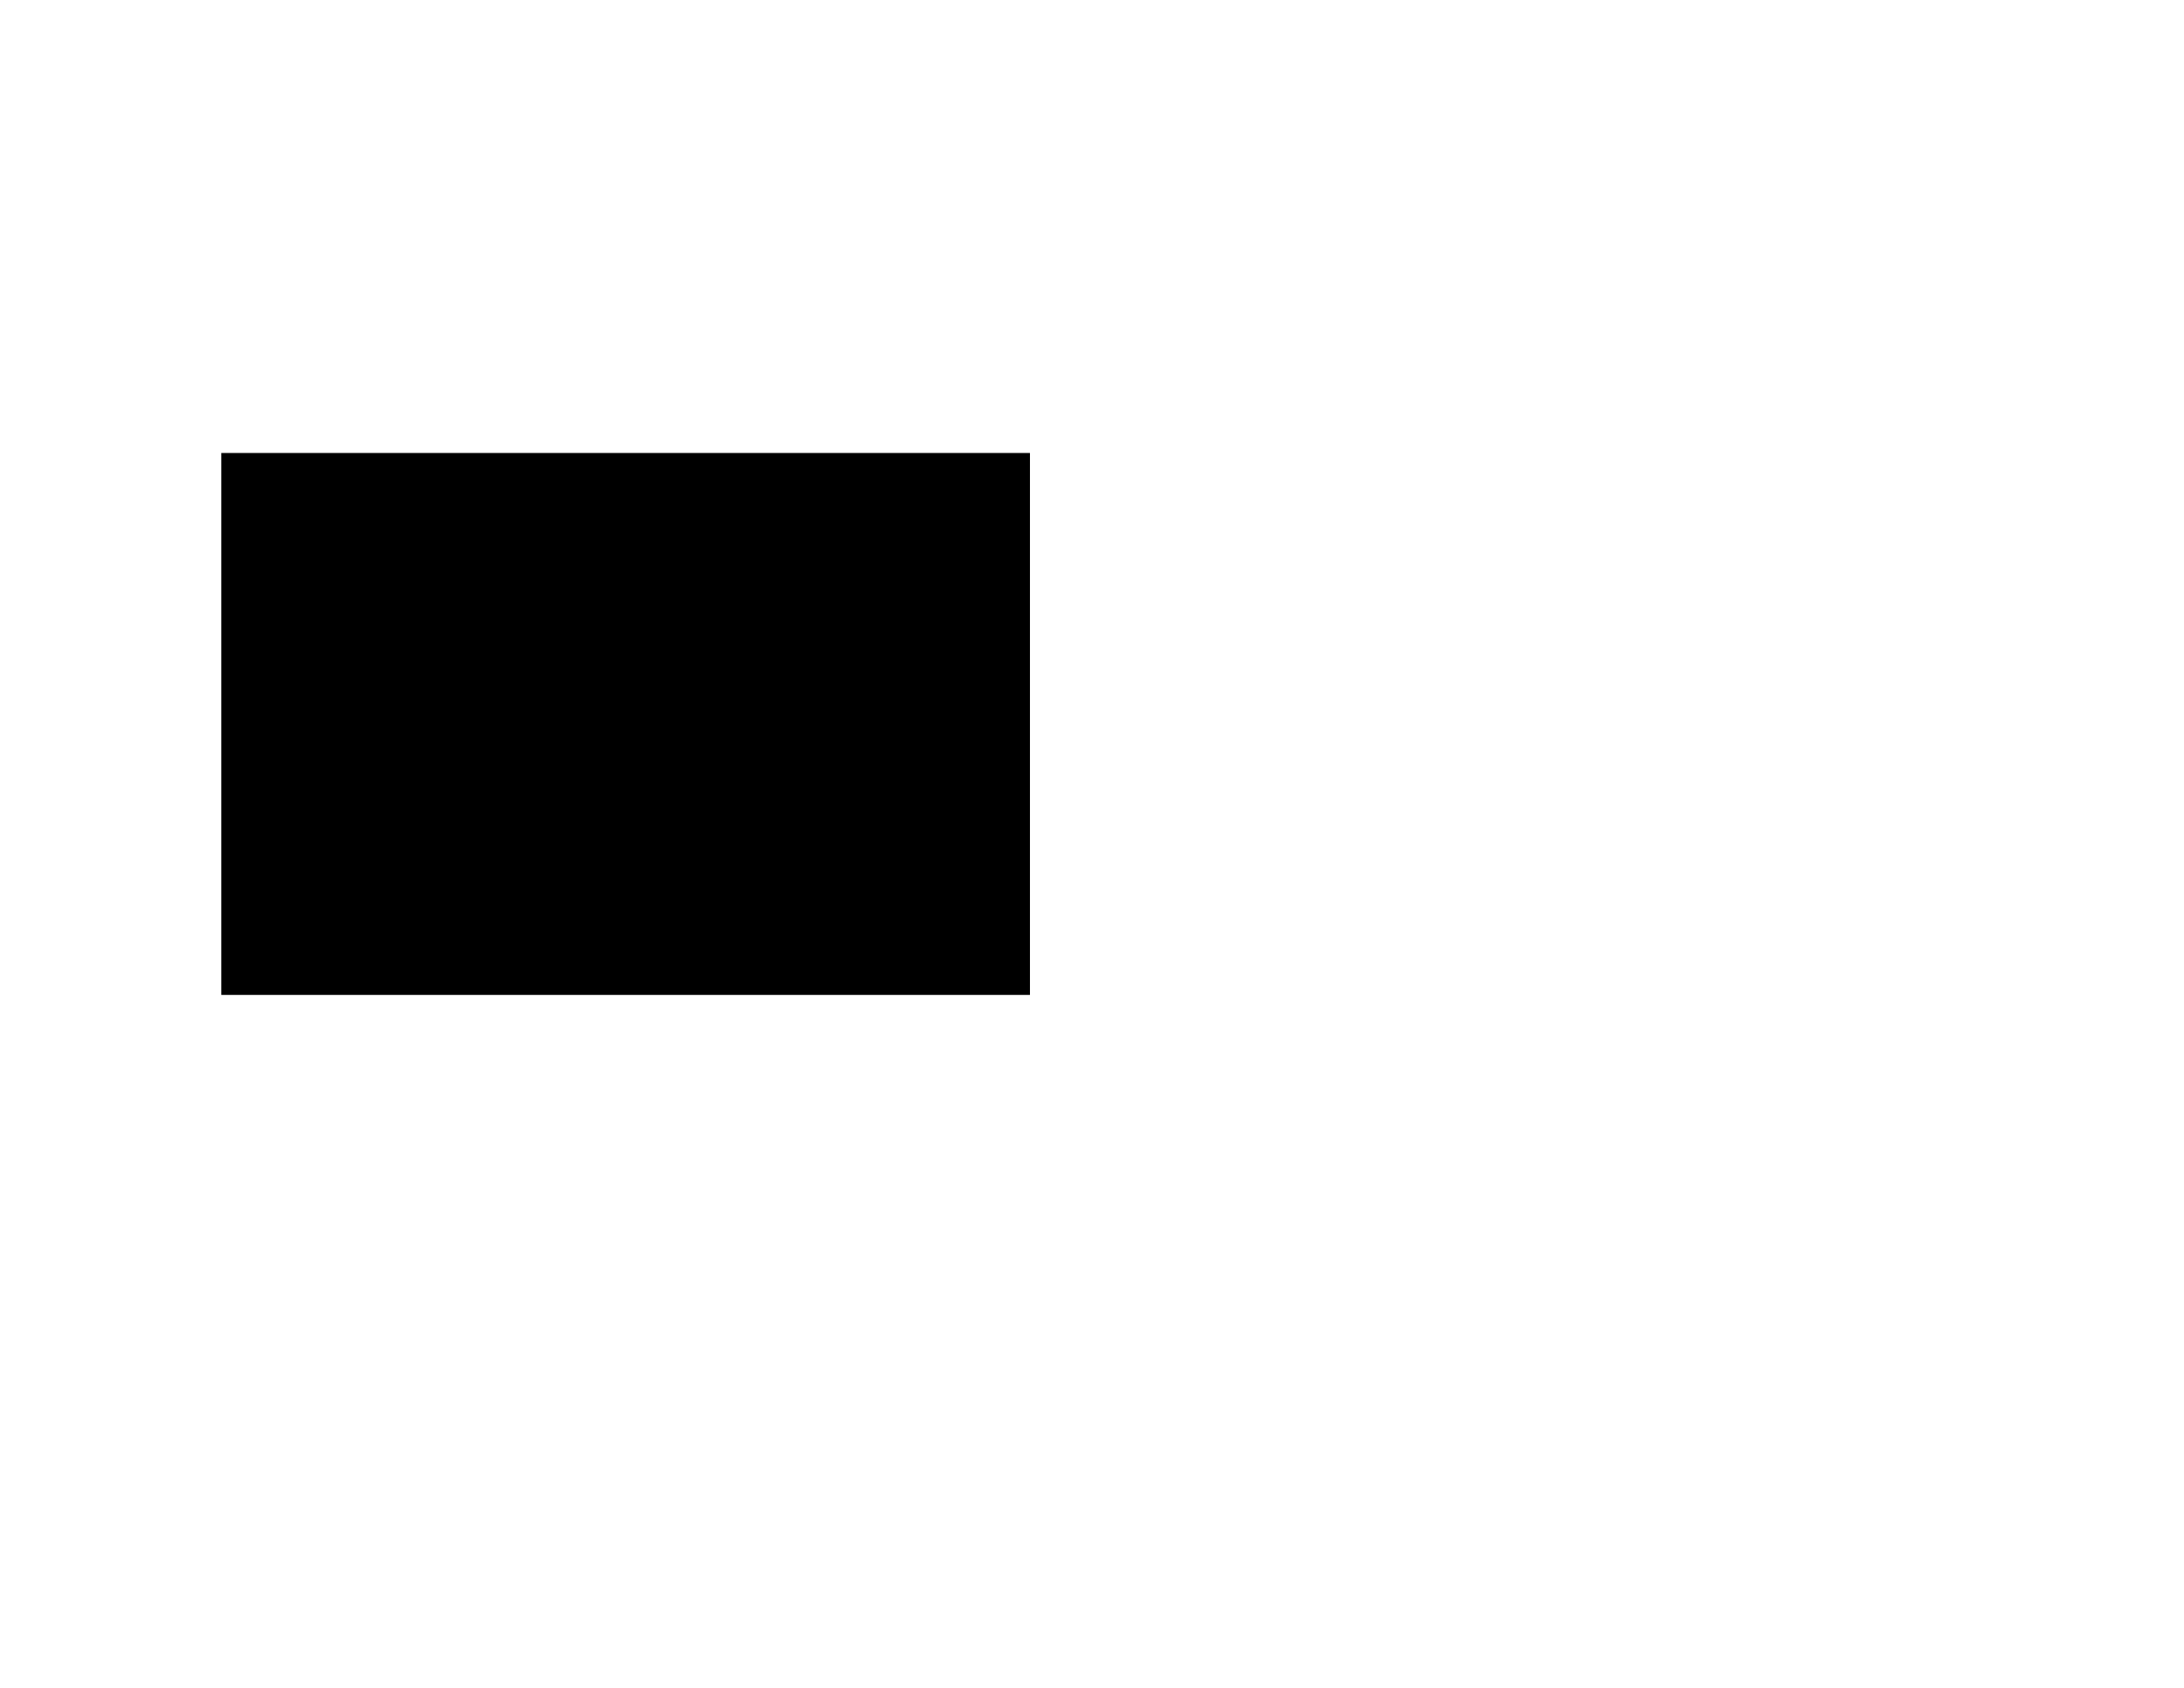
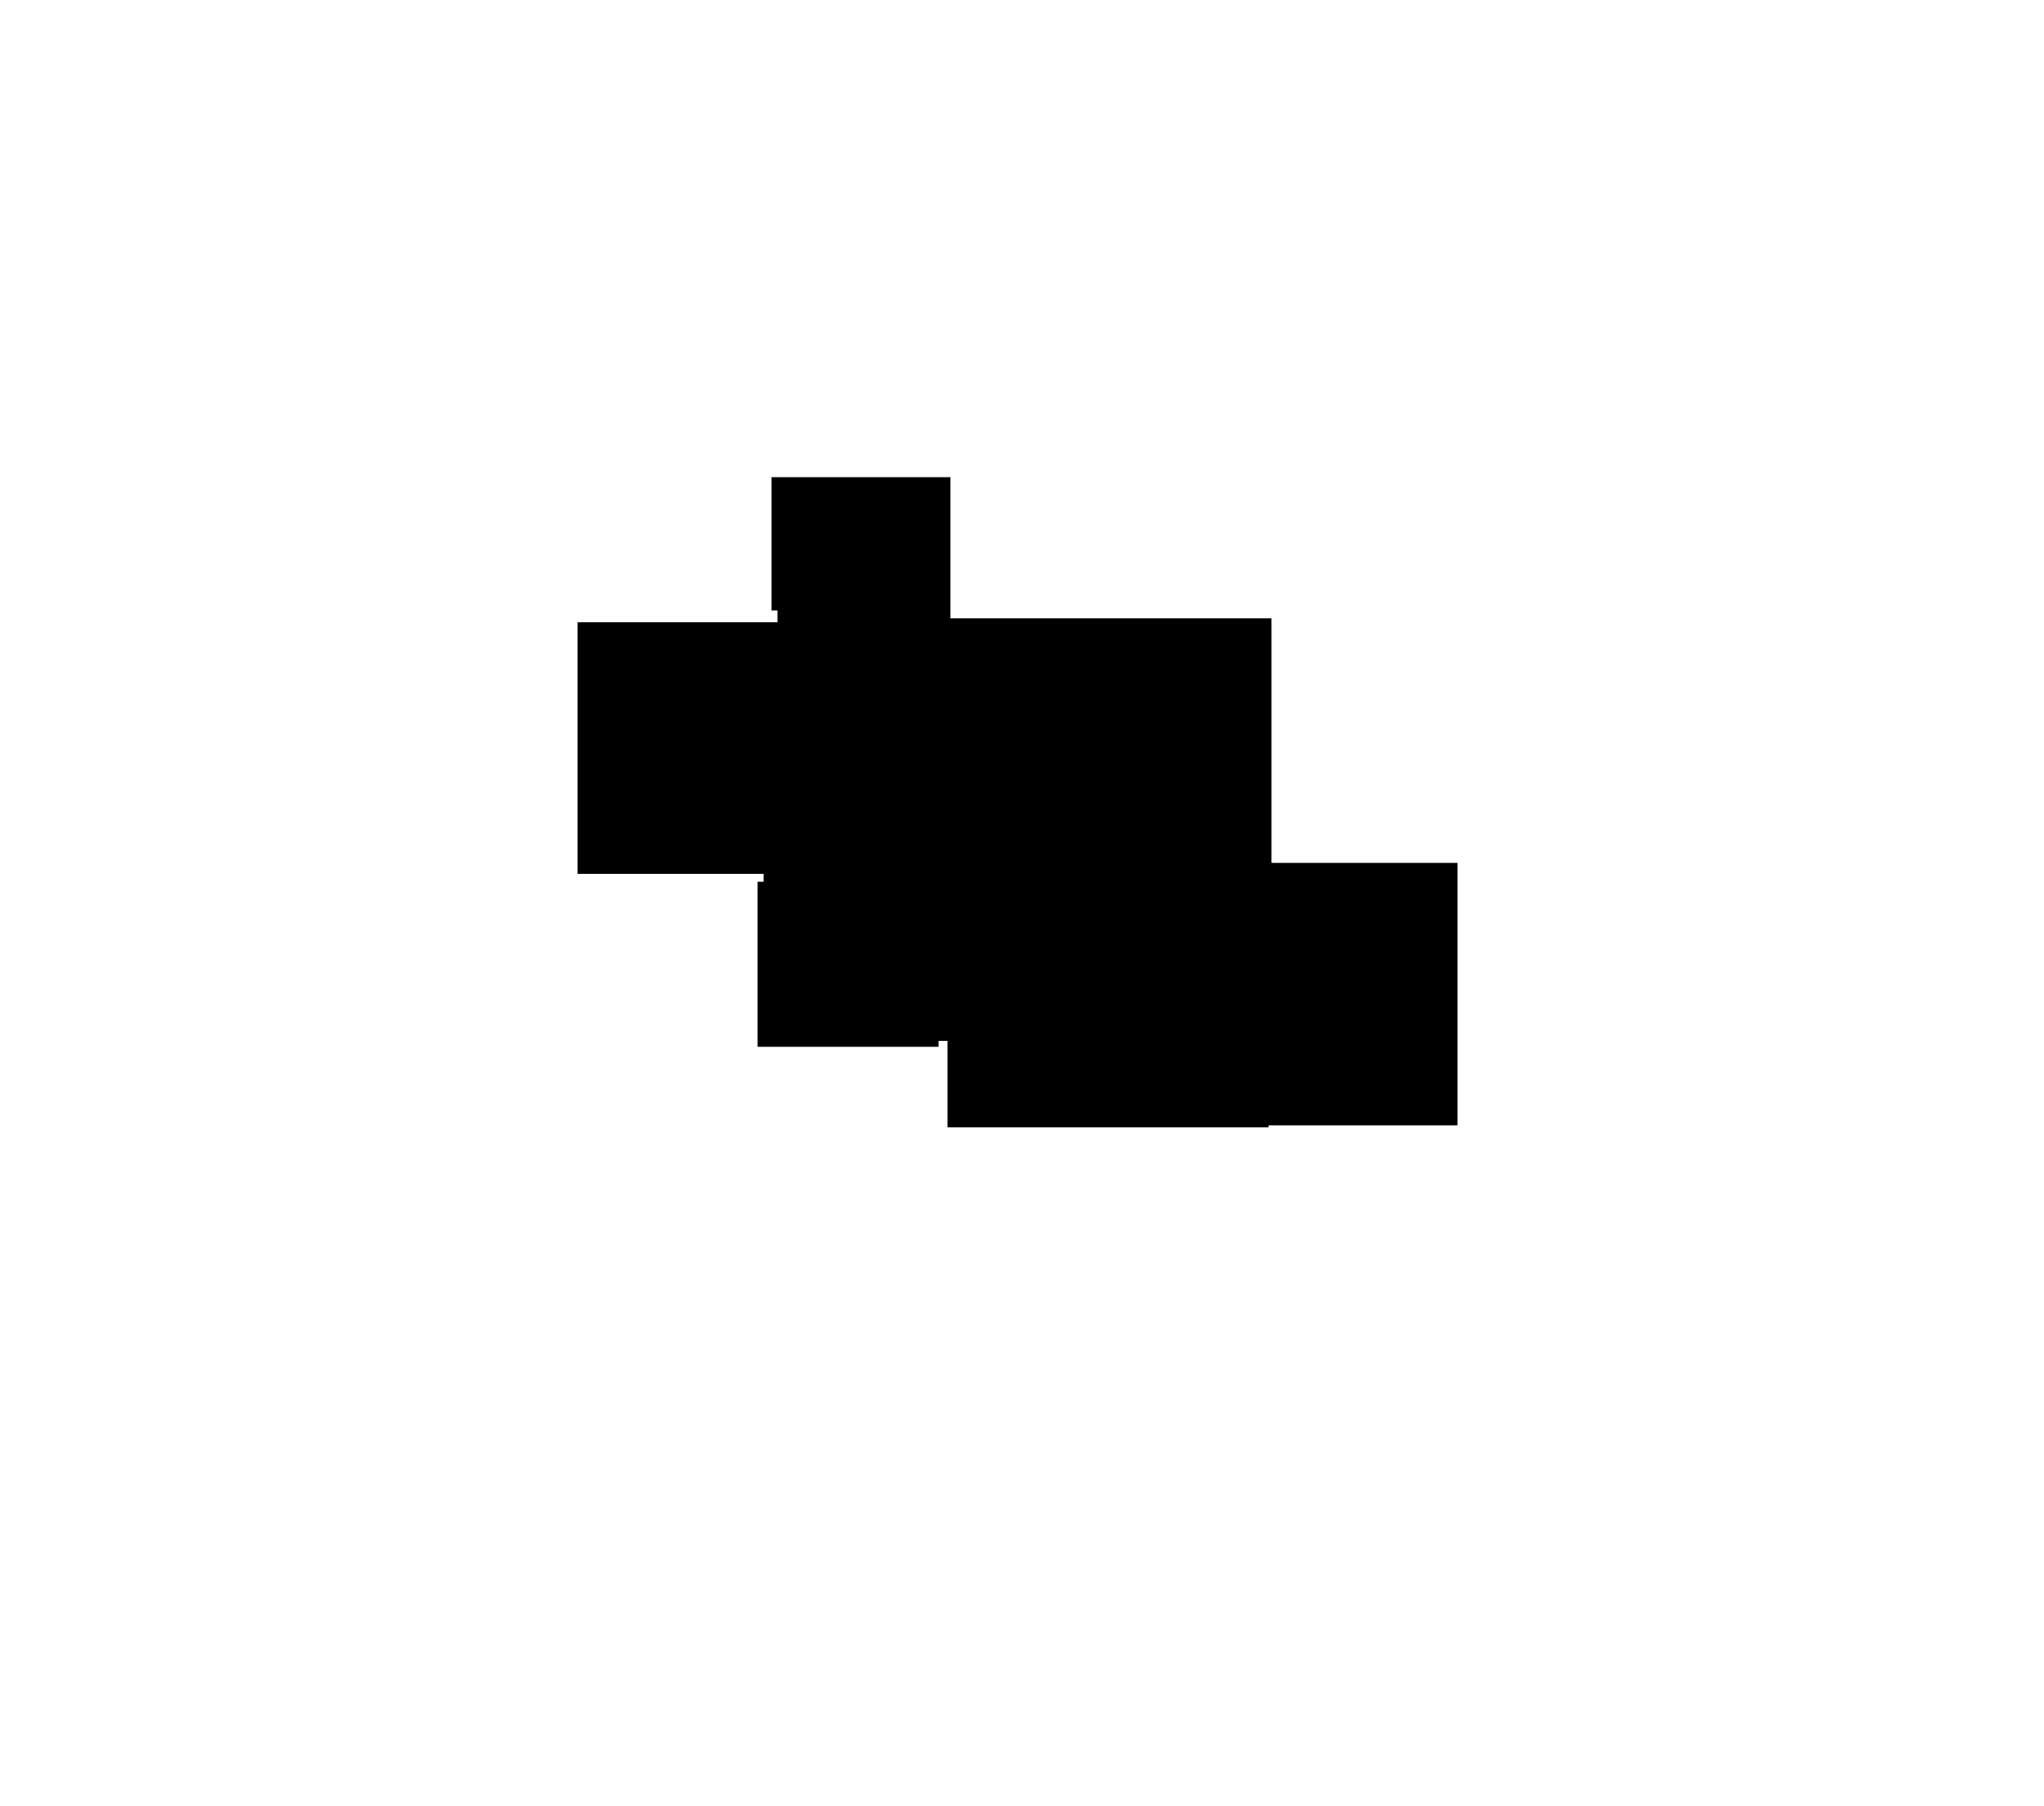
- <svg xmlns="http://www.w3.org/2000/svg" version="1.1" viewBox="0 0 1056 816" href="index.html">
-   <path id="floor" d="m107 219h391v262h-391z" />
-   <path id="_1222" d="m124 237h64v76h-64z" />
-   <path id="_1218" d="m194.56 237.26h209.04v74.631h-209.04z" />
-   <path id="_1217" d="m124.39 317.46 209.04-0.743 0.743 54.21 67.205 0.743 0.743 95.053-277.73-1.114z" />
-   <path id="_1222" d="m340.26 317.68h61.961v48.309h-61.961z" />
-   <path id="_stair" d="m402.4 341.32h78.994v20.978h-78.994z" />
+ <svg xmlns="http://www.w3.org/2000/svg" version="1.1" viewBox="-500 -400 2056 1816">
+   <path d="M81 226h201v-12h-6V80h180v142h323v246h187v264H776v2H453v-87h-9v6H262V487h6v-8H81z" id="floor" />
+   <path d="M94 239h103v75H94z" id="_4226" />
+   <path d="M200 239h68l-1 77h-67z" id="_4224" />
+   <path d="M315 310h7v4h13v-75h-65l1 72h2v-1z" id="_4220" />
+   <path d="M94 317h62v74H94z" id="_4225" />
+   <path d="M94 393h98v18h5v56H94Z" id="_4223" />
+   <path d="M200 392h65v5h3v70h-68z" id="_4221" />
+   <path d="M273 392h62v75h-47l1-21h-18v-49h2z" id="_4219" />
+   <path d="M269 494h6v-15h23v22h7v67h-36z" id="_4118" />
+   <path d="m308 533 64-1v30h-6l1 6h-59z" id="_4117" />
+   <path d="M431 526h21v3h1v61h-39v-44h17z" id="_4115" />
+   <path d="m768 518 75-1v54l-16-1v8h2v43h-2v5h-59Z" id="_4103" />
+   <path d="m773 629 66 1v91h-71v-78h5z" id="_4102A" />
+   <path d="m842 629 37 1v15l9-1v77h-46z" id="_4102" />
+   <path d="M467 239h299v221H468z" id="_3214" />
+   <path d="M467 533h99v186h-99z" id="_3113" />
+   <path d="M569 533h196v186H569z" id="_3109" />
</svg>
